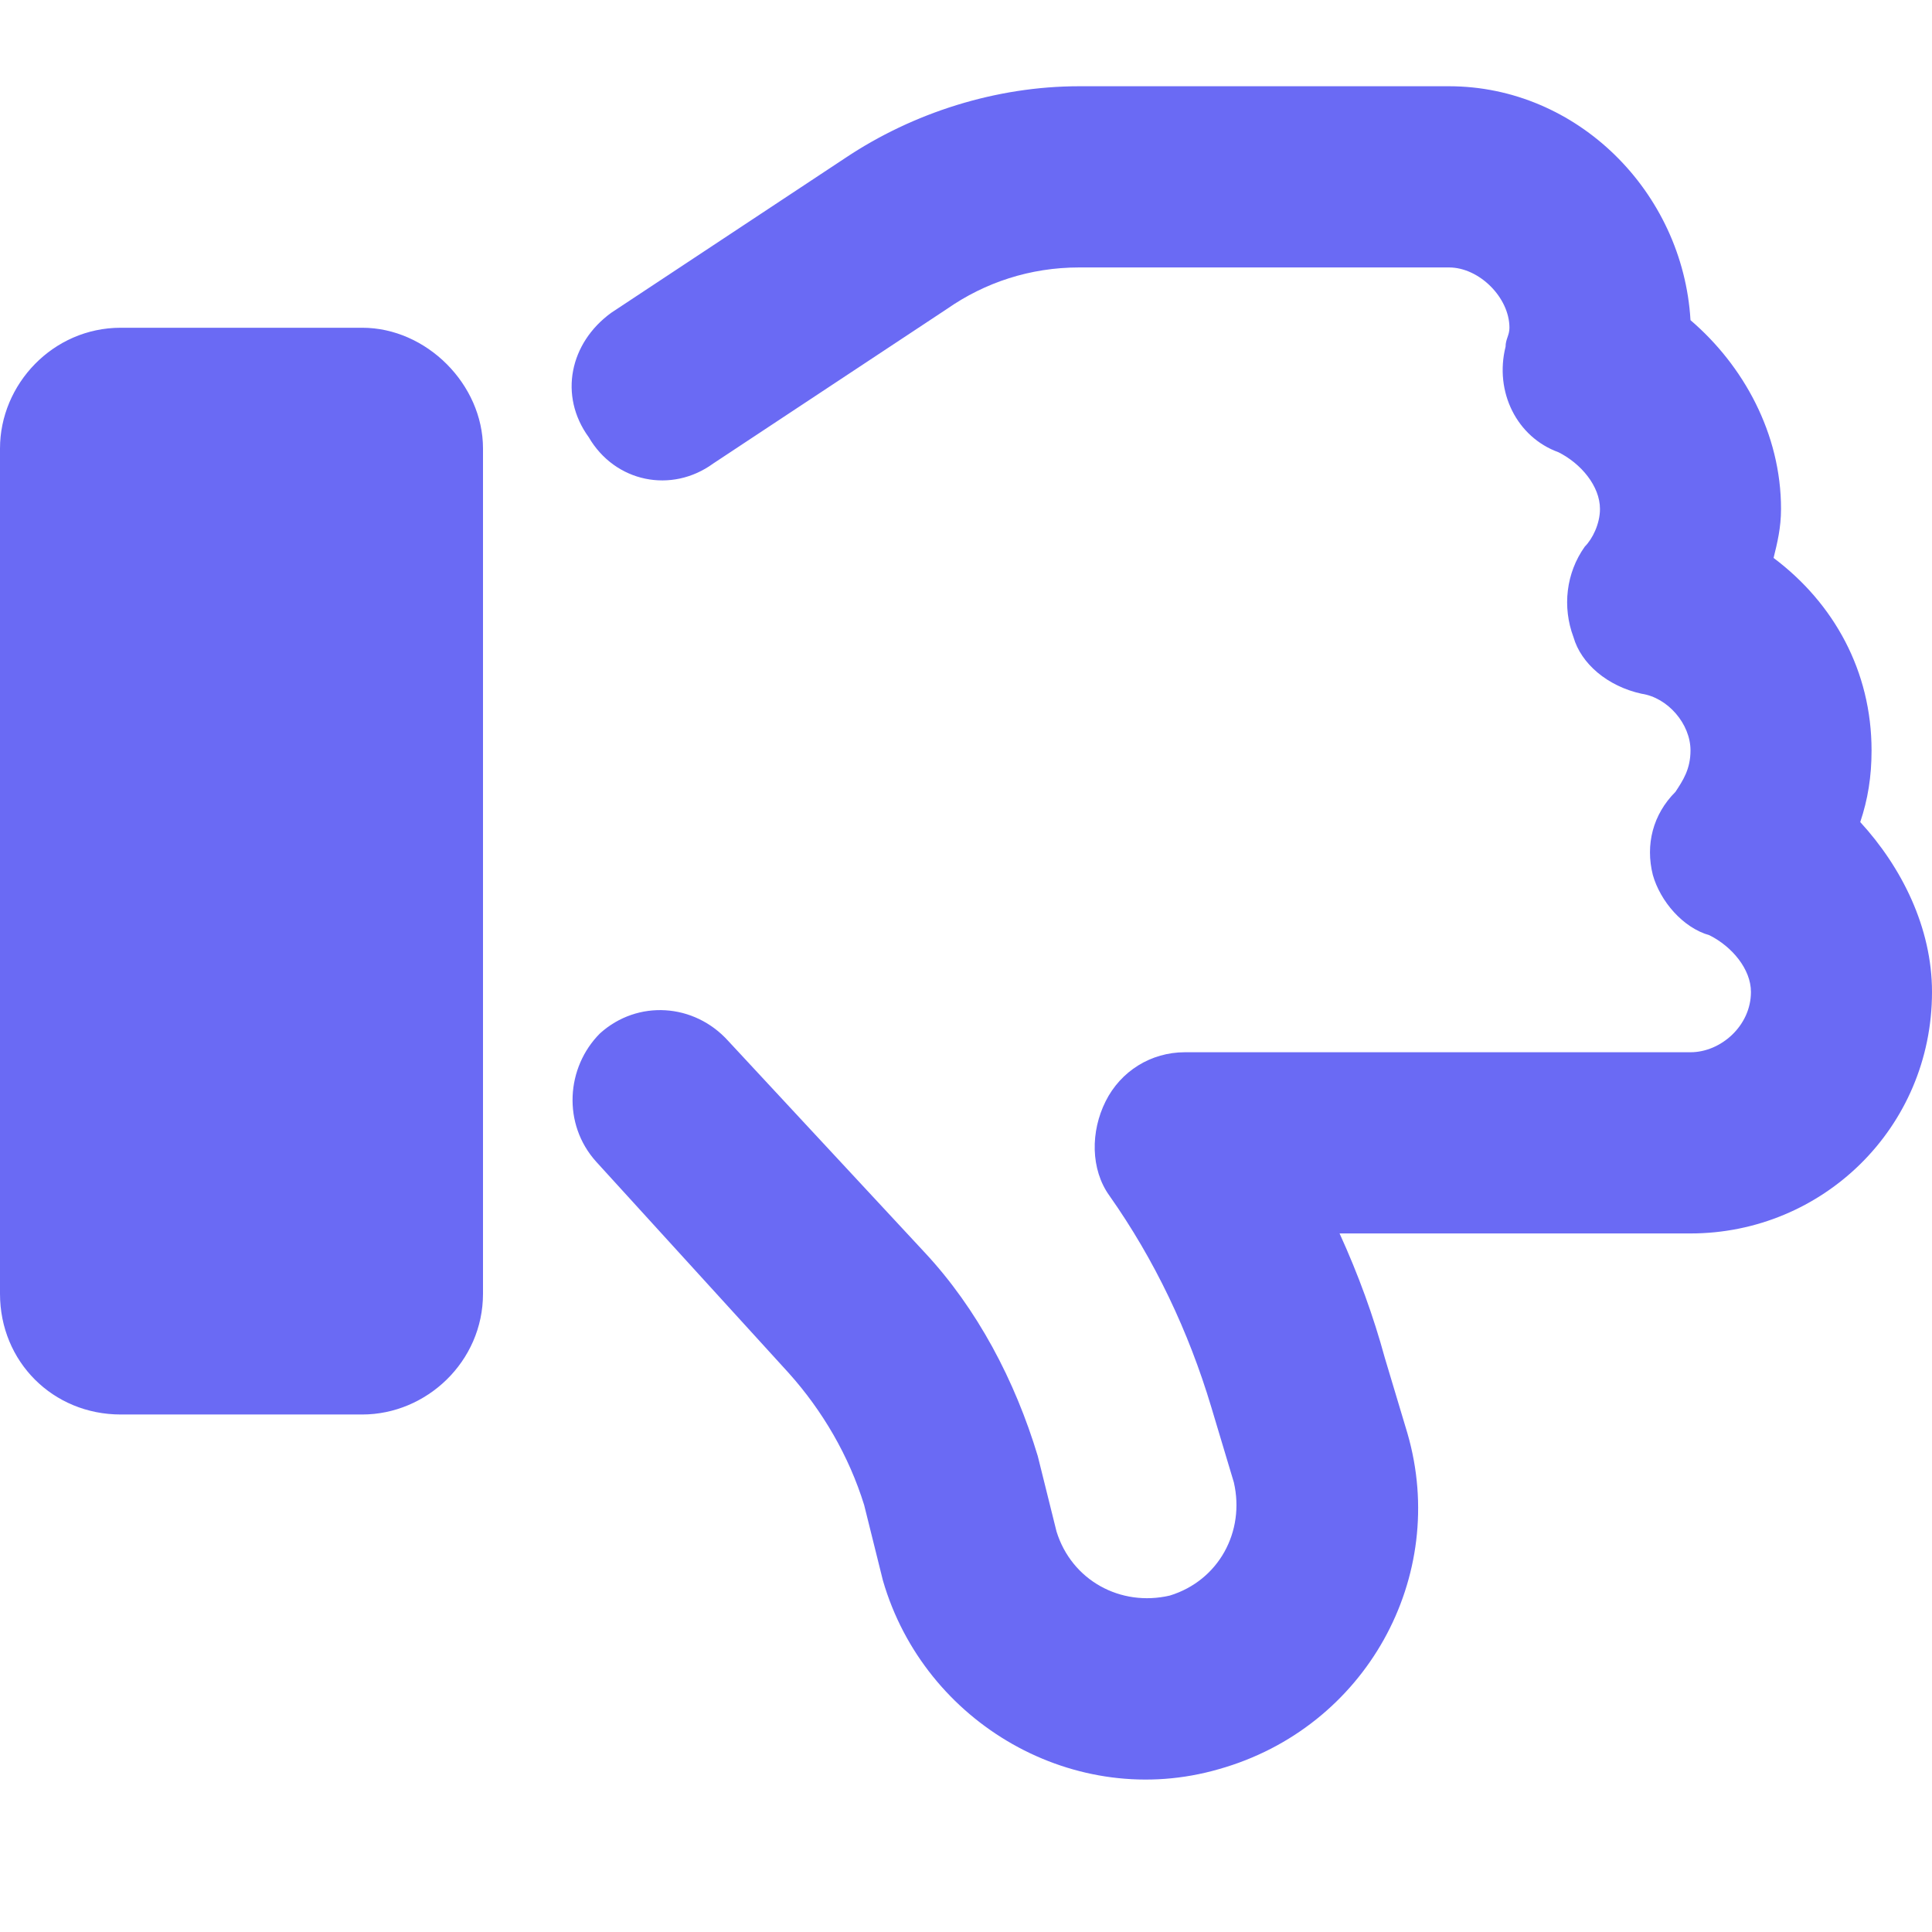
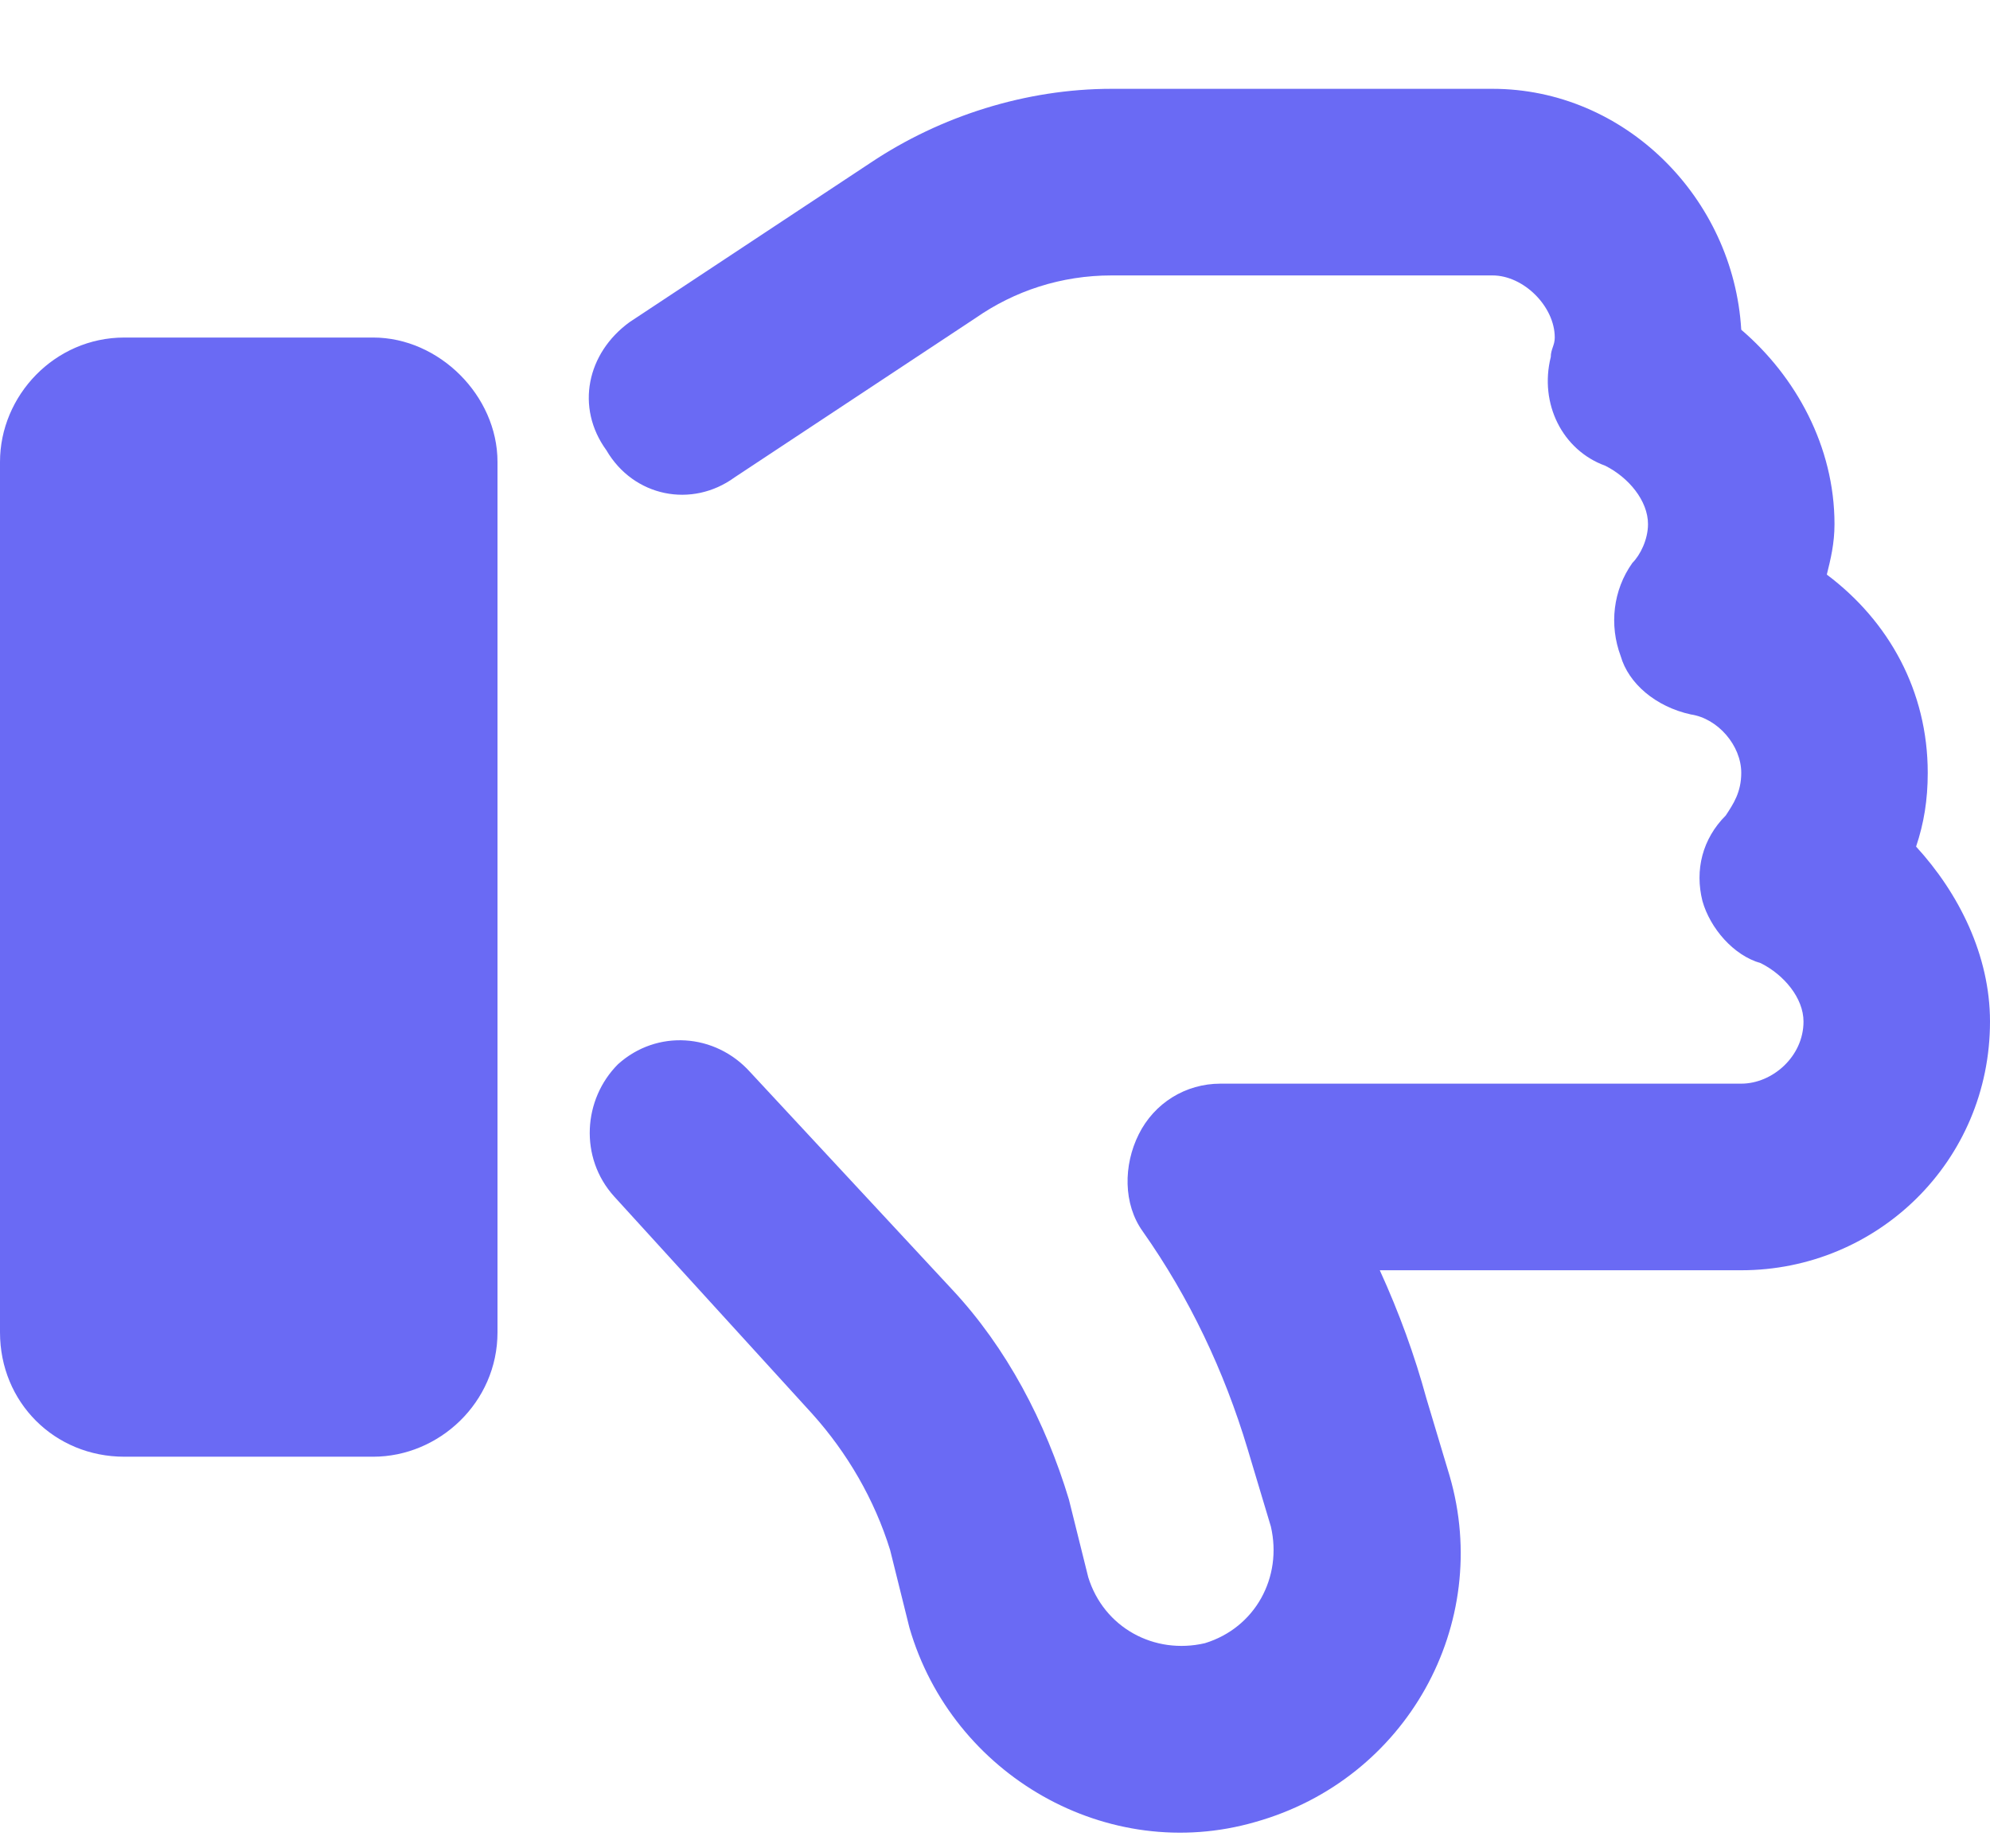
- <svg xmlns="http://www.w3.org/2000/svg" width="12" height="12" viewBox="0 0 14 14" fill="none">
+ <svg xmlns="http://www.w3.org/2000/svg" width="14" height="13" viewBox="0 0 14 13" fill="none">
  <path d="M8.832 12.82C7.793 13.121 6.699 12.492 6.398 11.453L6.262 10.906C6.152 10.551 5.961 10.223 5.715 9.949L4.32 8.418C4.074 8.145 4.102 7.734 4.348 7.488C4.621 7.242 5.031 7.27 5.277 7.543L6.699 9.074C7.082 9.484 7.355 10.004 7.52 10.551L7.656 11.098C7.766 11.453 8.121 11.645 8.477 11.562C8.832 11.453 9.023 11.098 8.941 10.742L8.777 10.195C8.613 9.648 8.367 9.129 8.039 8.664C7.902 8.473 7.902 8.199 8.012 7.98C8.121 7.762 8.34 7.625 8.586 7.625H12.25C12.469 7.625 12.688 7.434 12.688 7.188C12.688 7.023 12.551 6.859 12.387 6.777C12.195 6.723 12.031 6.531 11.977 6.34C11.922 6.121 11.977 5.902 12.141 5.738C12.195 5.656 12.25 5.574 12.25 5.438C12.25 5.246 12.086 5.055 11.895 5.027C11.648 4.973 11.457 4.809 11.402 4.617C11.32 4.398 11.348 4.152 11.484 3.961C11.539 3.906 11.594 3.797 11.594 3.688C11.594 3.523 11.457 3.359 11.293 3.277C10.992 3.168 10.828 2.84 10.91 2.512C10.91 2.457 10.938 2.43 10.938 2.375C10.938 2.156 10.719 1.938 10.5 1.938H7.82C7.465 1.938 7.137 2.047 6.863 2.238L5.168 3.359C4.867 3.578 4.457 3.496 4.266 3.168C4.047 2.867 4.129 2.484 4.43 2.266L6.125 1.145C6.617 0.816 7.219 0.625 7.82 0.625H10.5C11.43 0.625 12.195 1.391 12.25 2.32C12.633 2.648 12.906 3.141 12.906 3.688C12.906 3.824 12.879 3.934 12.852 4.043C13.289 4.371 13.562 4.863 13.562 5.438C13.562 5.629 13.535 5.793 13.48 5.957C13.781 6.285 14 6.723 14 7.188C14 8.172 13.207 8.938 12.25 8.938H9.707C9.844 9.238 9.953 9.539 10.035 9.84L10.199 10.387C10.5 11.426 9.898 12.52 8.832 12.82ZM0.875 10.25C0.383 10.25 0 9.867 0 9.375V3.25C0 2.785 0.383 2.375 0.875 2.375H2.625C3.09 2.375 3.5 2.785 3.5 3.25V9.375C3.5 9.867 3.09 10.25 2.625 10.25H0.875Z" fill="#6A6AF4" />
</svg>
